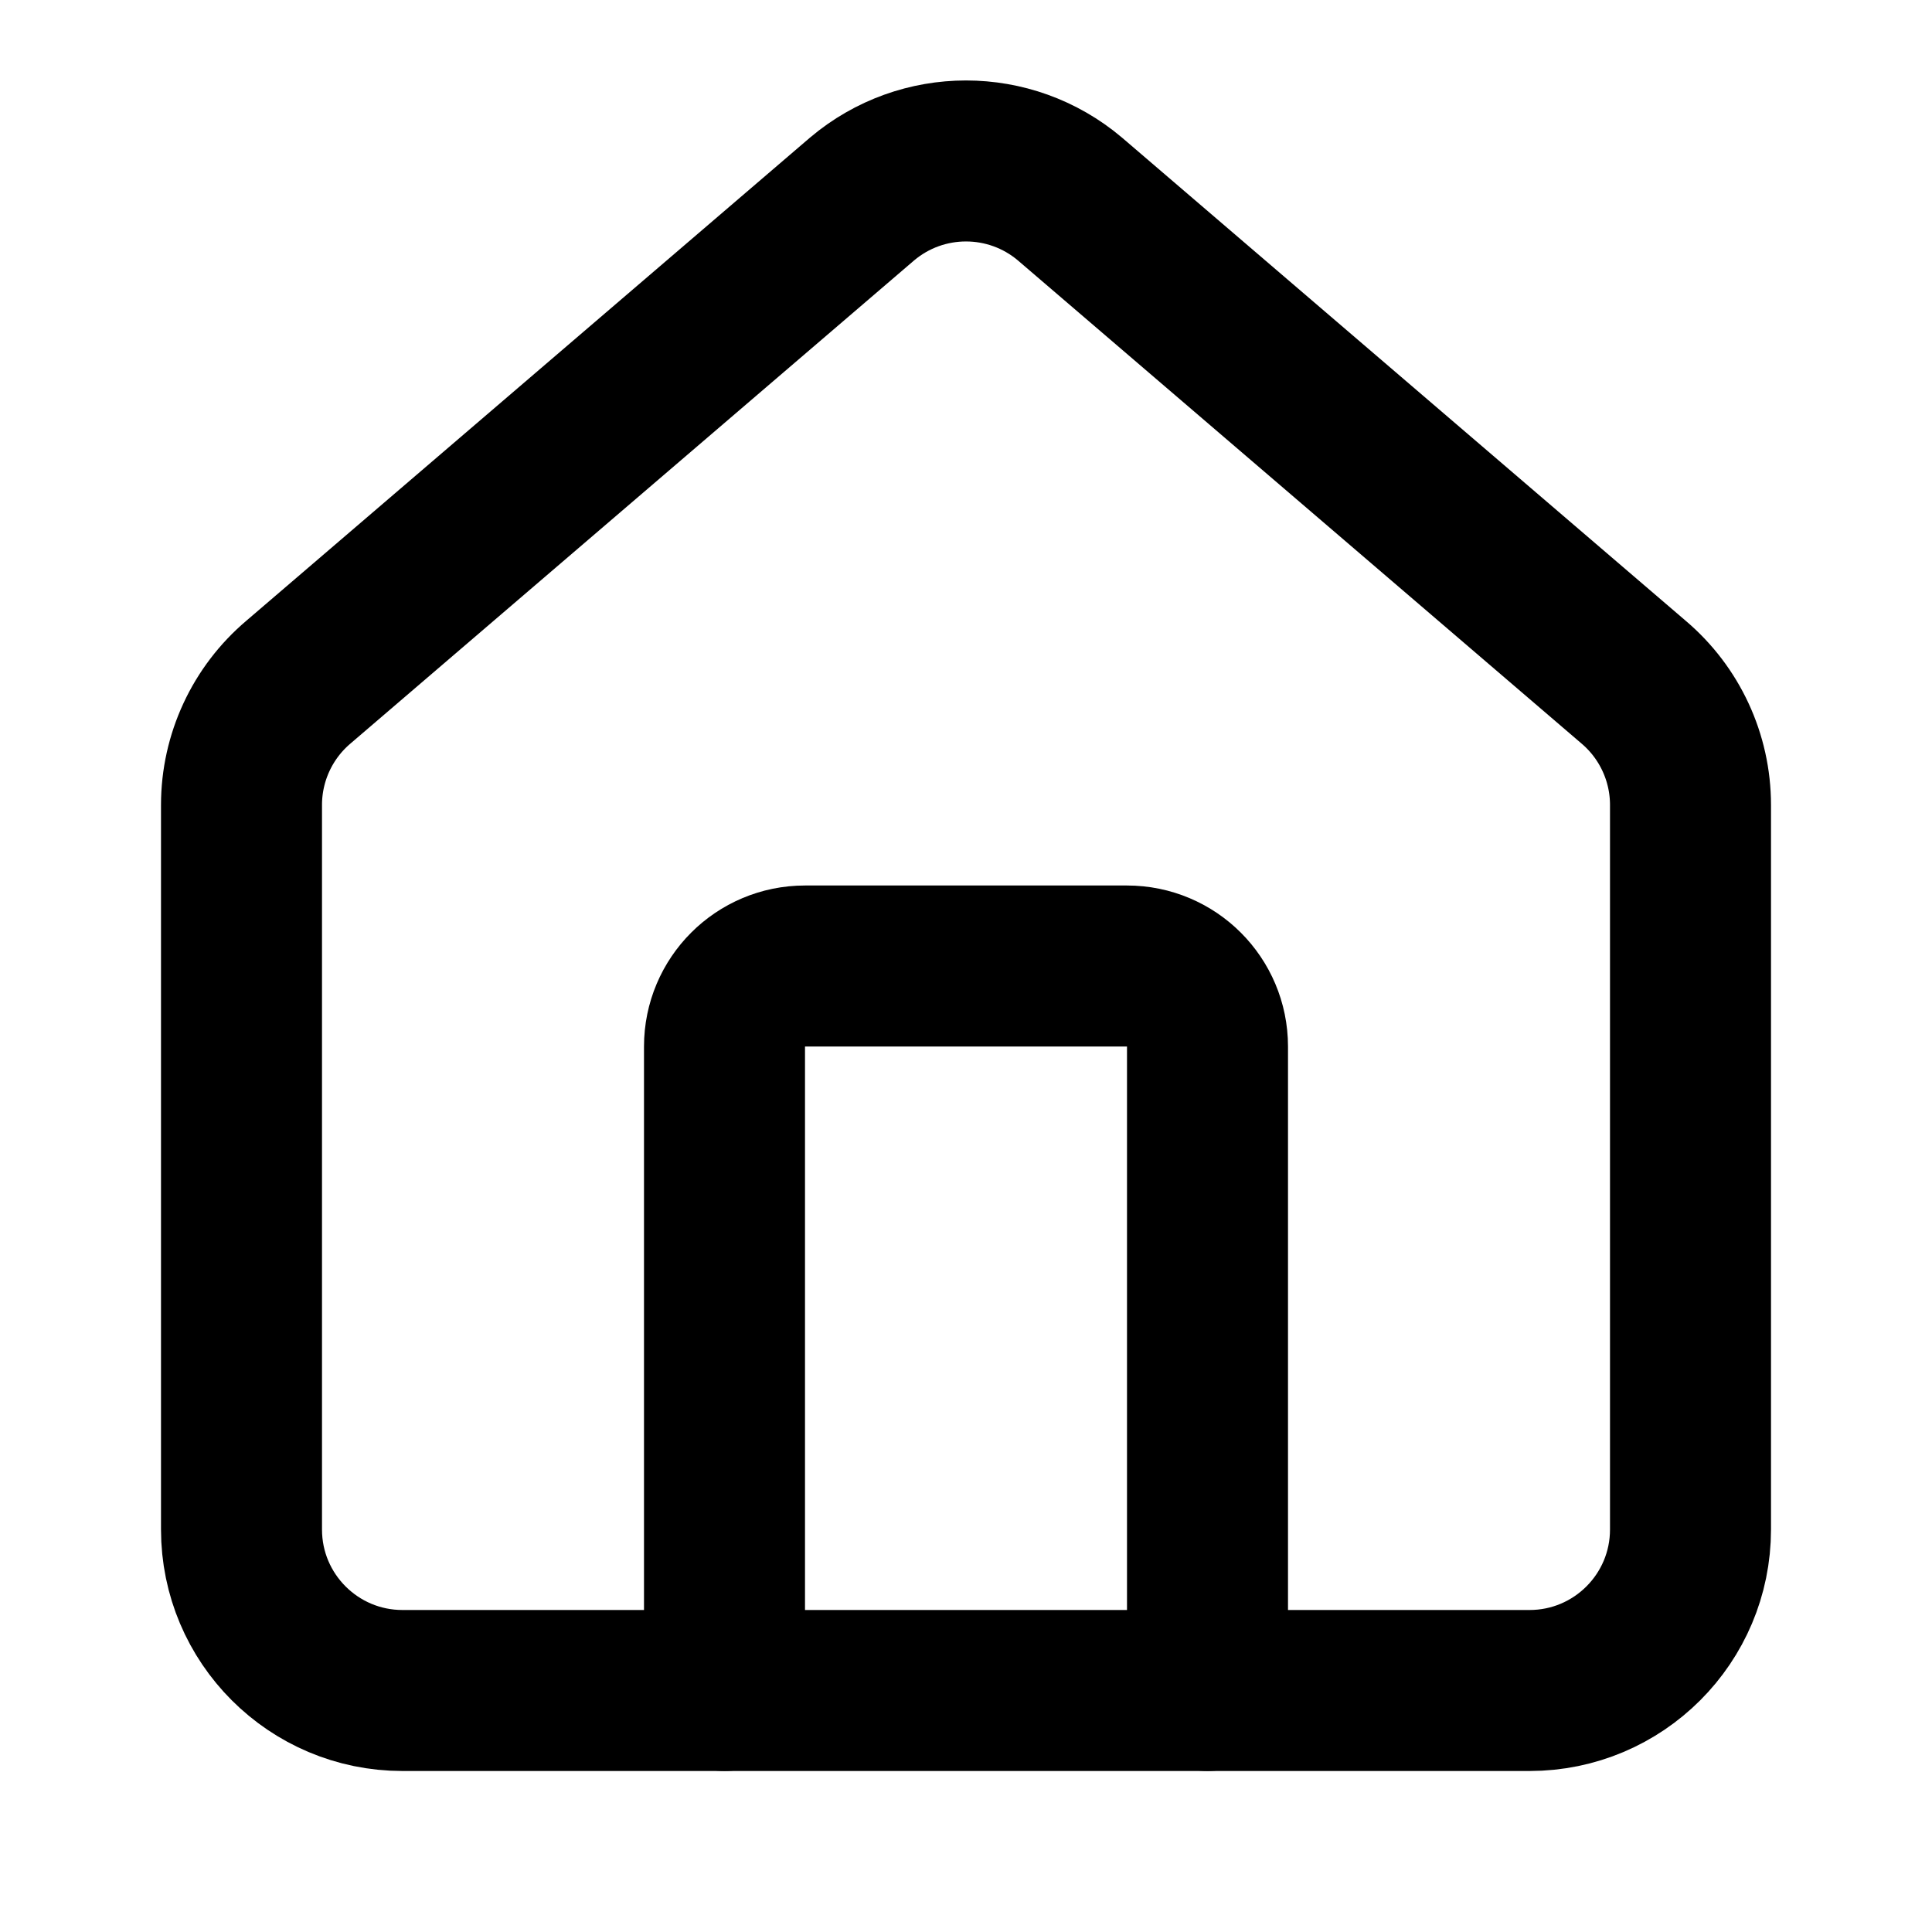
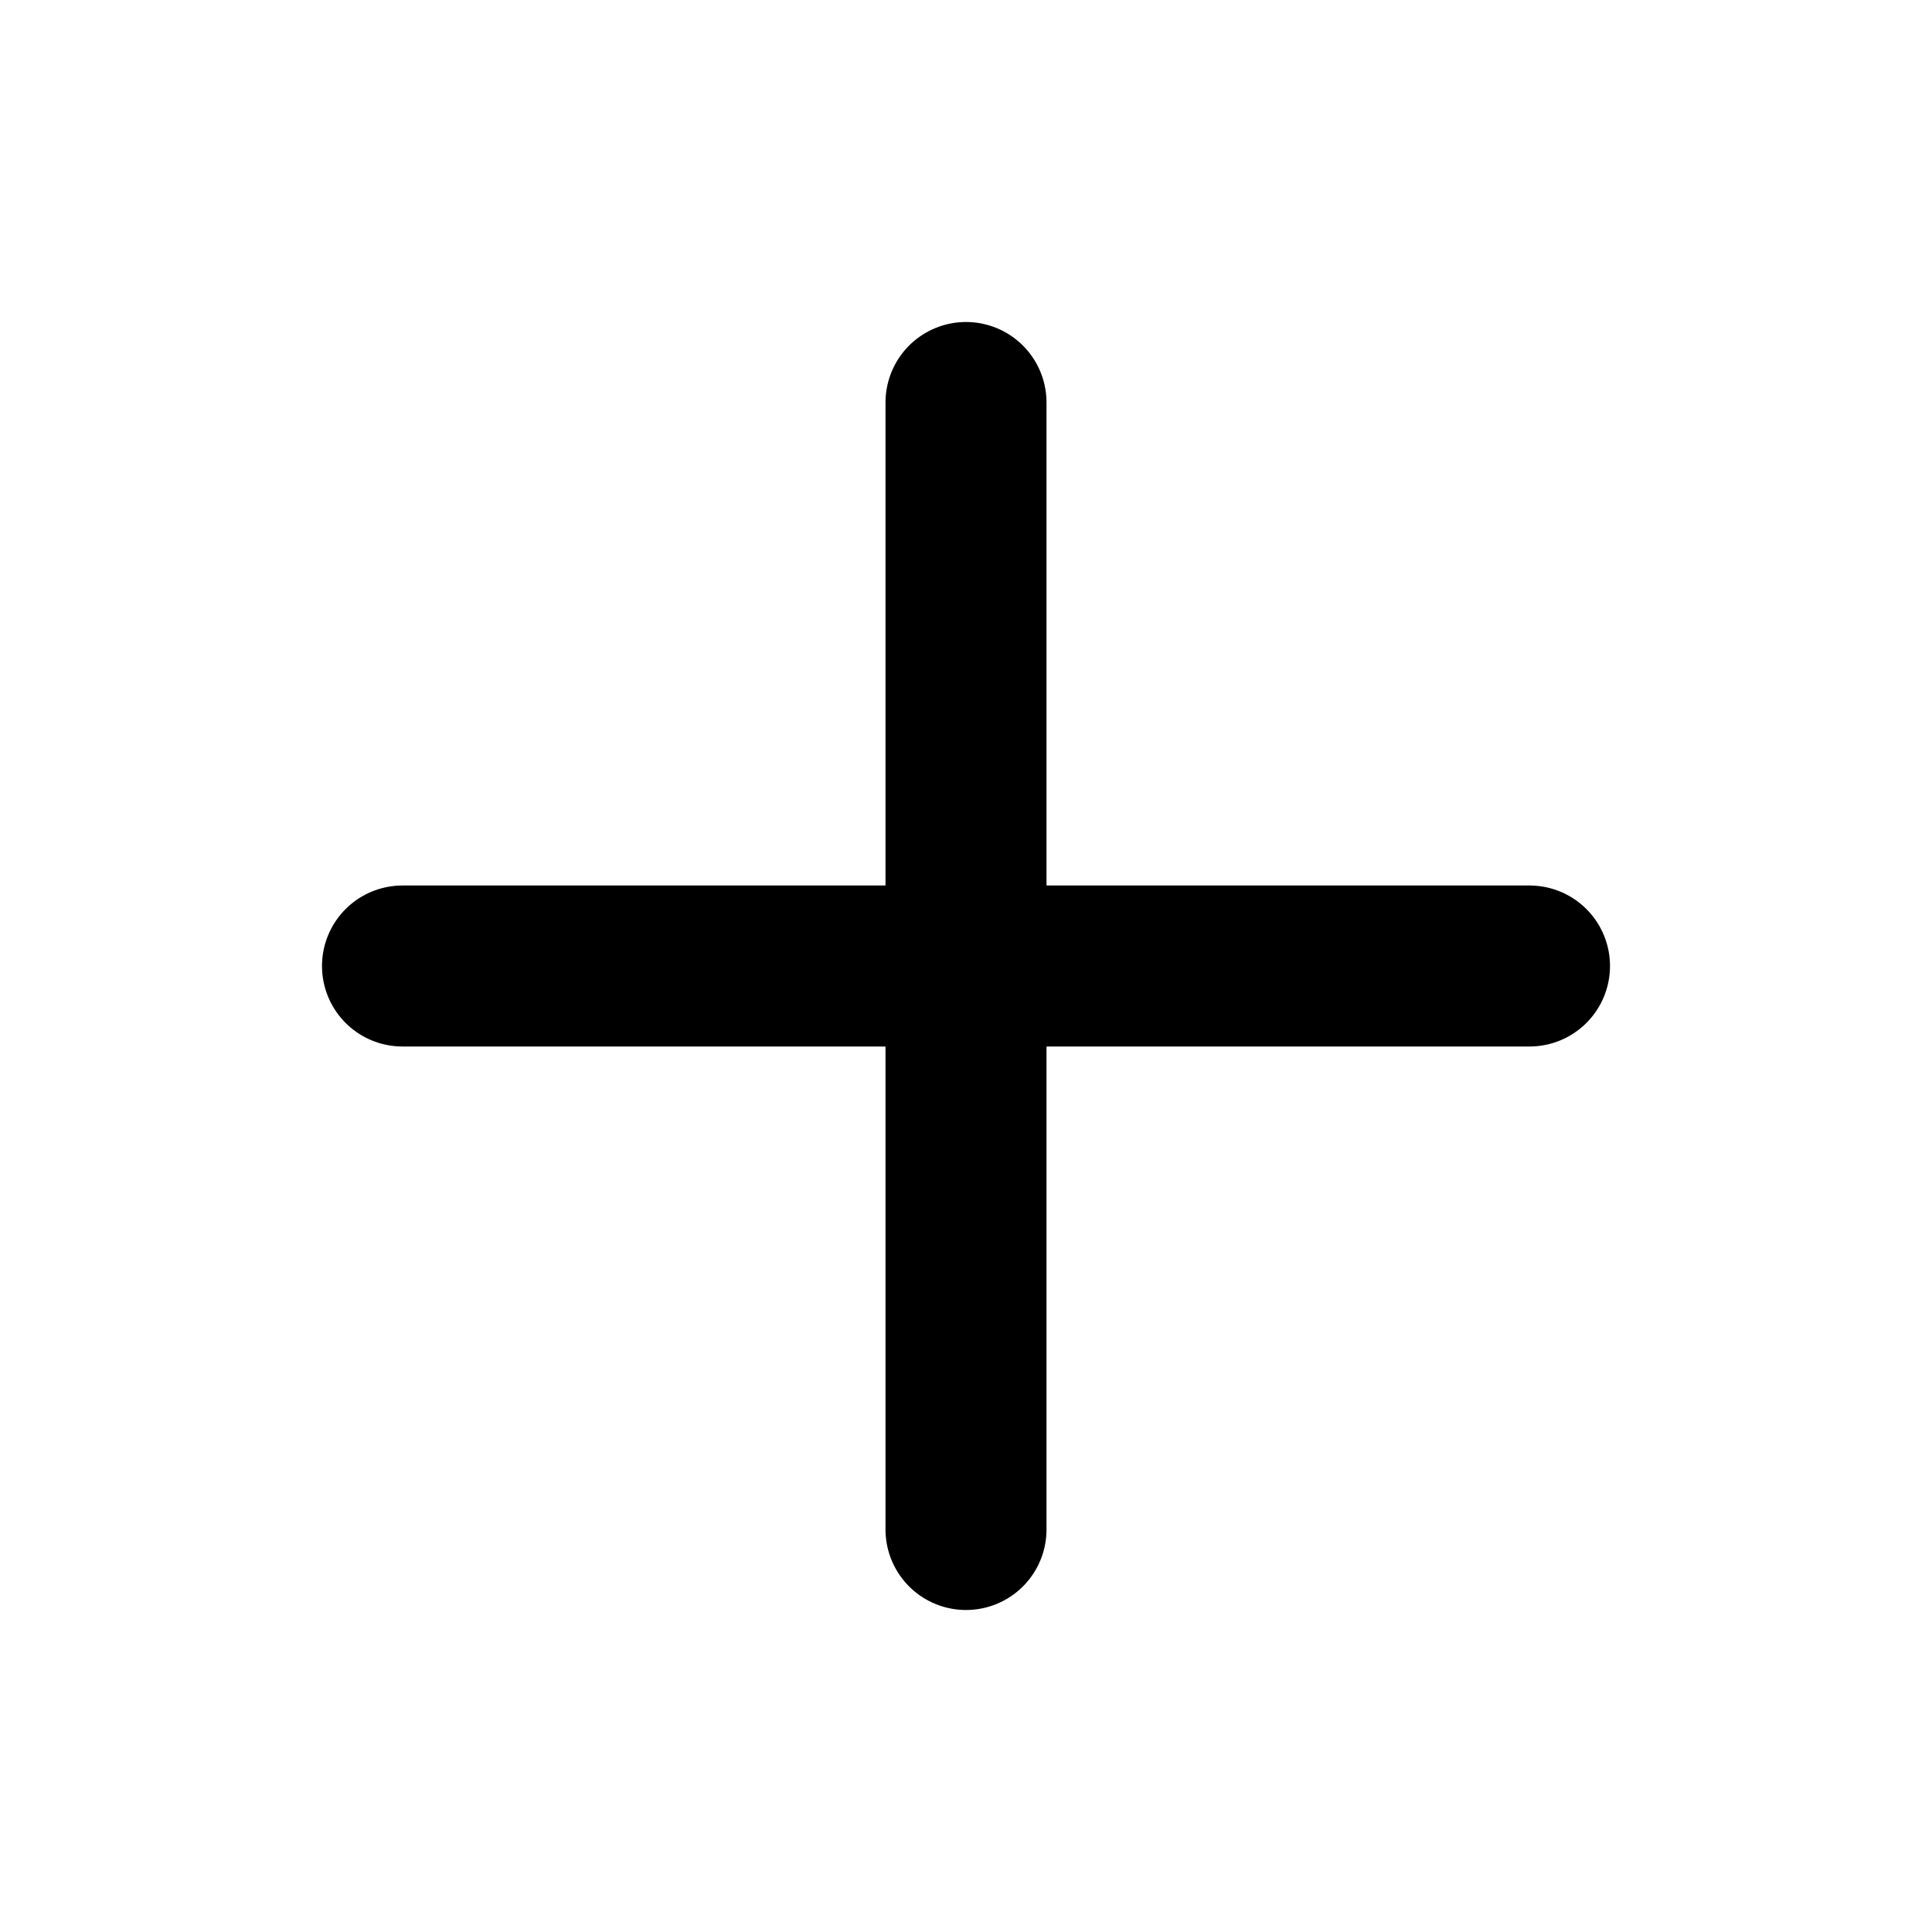
<svg xmlns="http://www.w3.org/2000/svg" width="24" height="24" viewBox="0 0 24 24" fill="none" stroke="currentColor" stroke-width="2" stroke-linecap="round" stroke-linejoin="round">
-   <path d="M15 21v-8a1 1 0 0 0-1-1h-4a1 1 0 0 0-1 1v8" />
-   <path d="M3 10a2 2 0 0 1 .709-1.528l7-6a2 2 0 0 1 2.582 0l7 6A2 2 0 0 1 21 10v9a2 2 0 0 1-2 2H5a2 2 0 0 1-2-2z" />
+   <path d="M5 12h14" />
+   <path d="M12 5v14" />
</svg>
